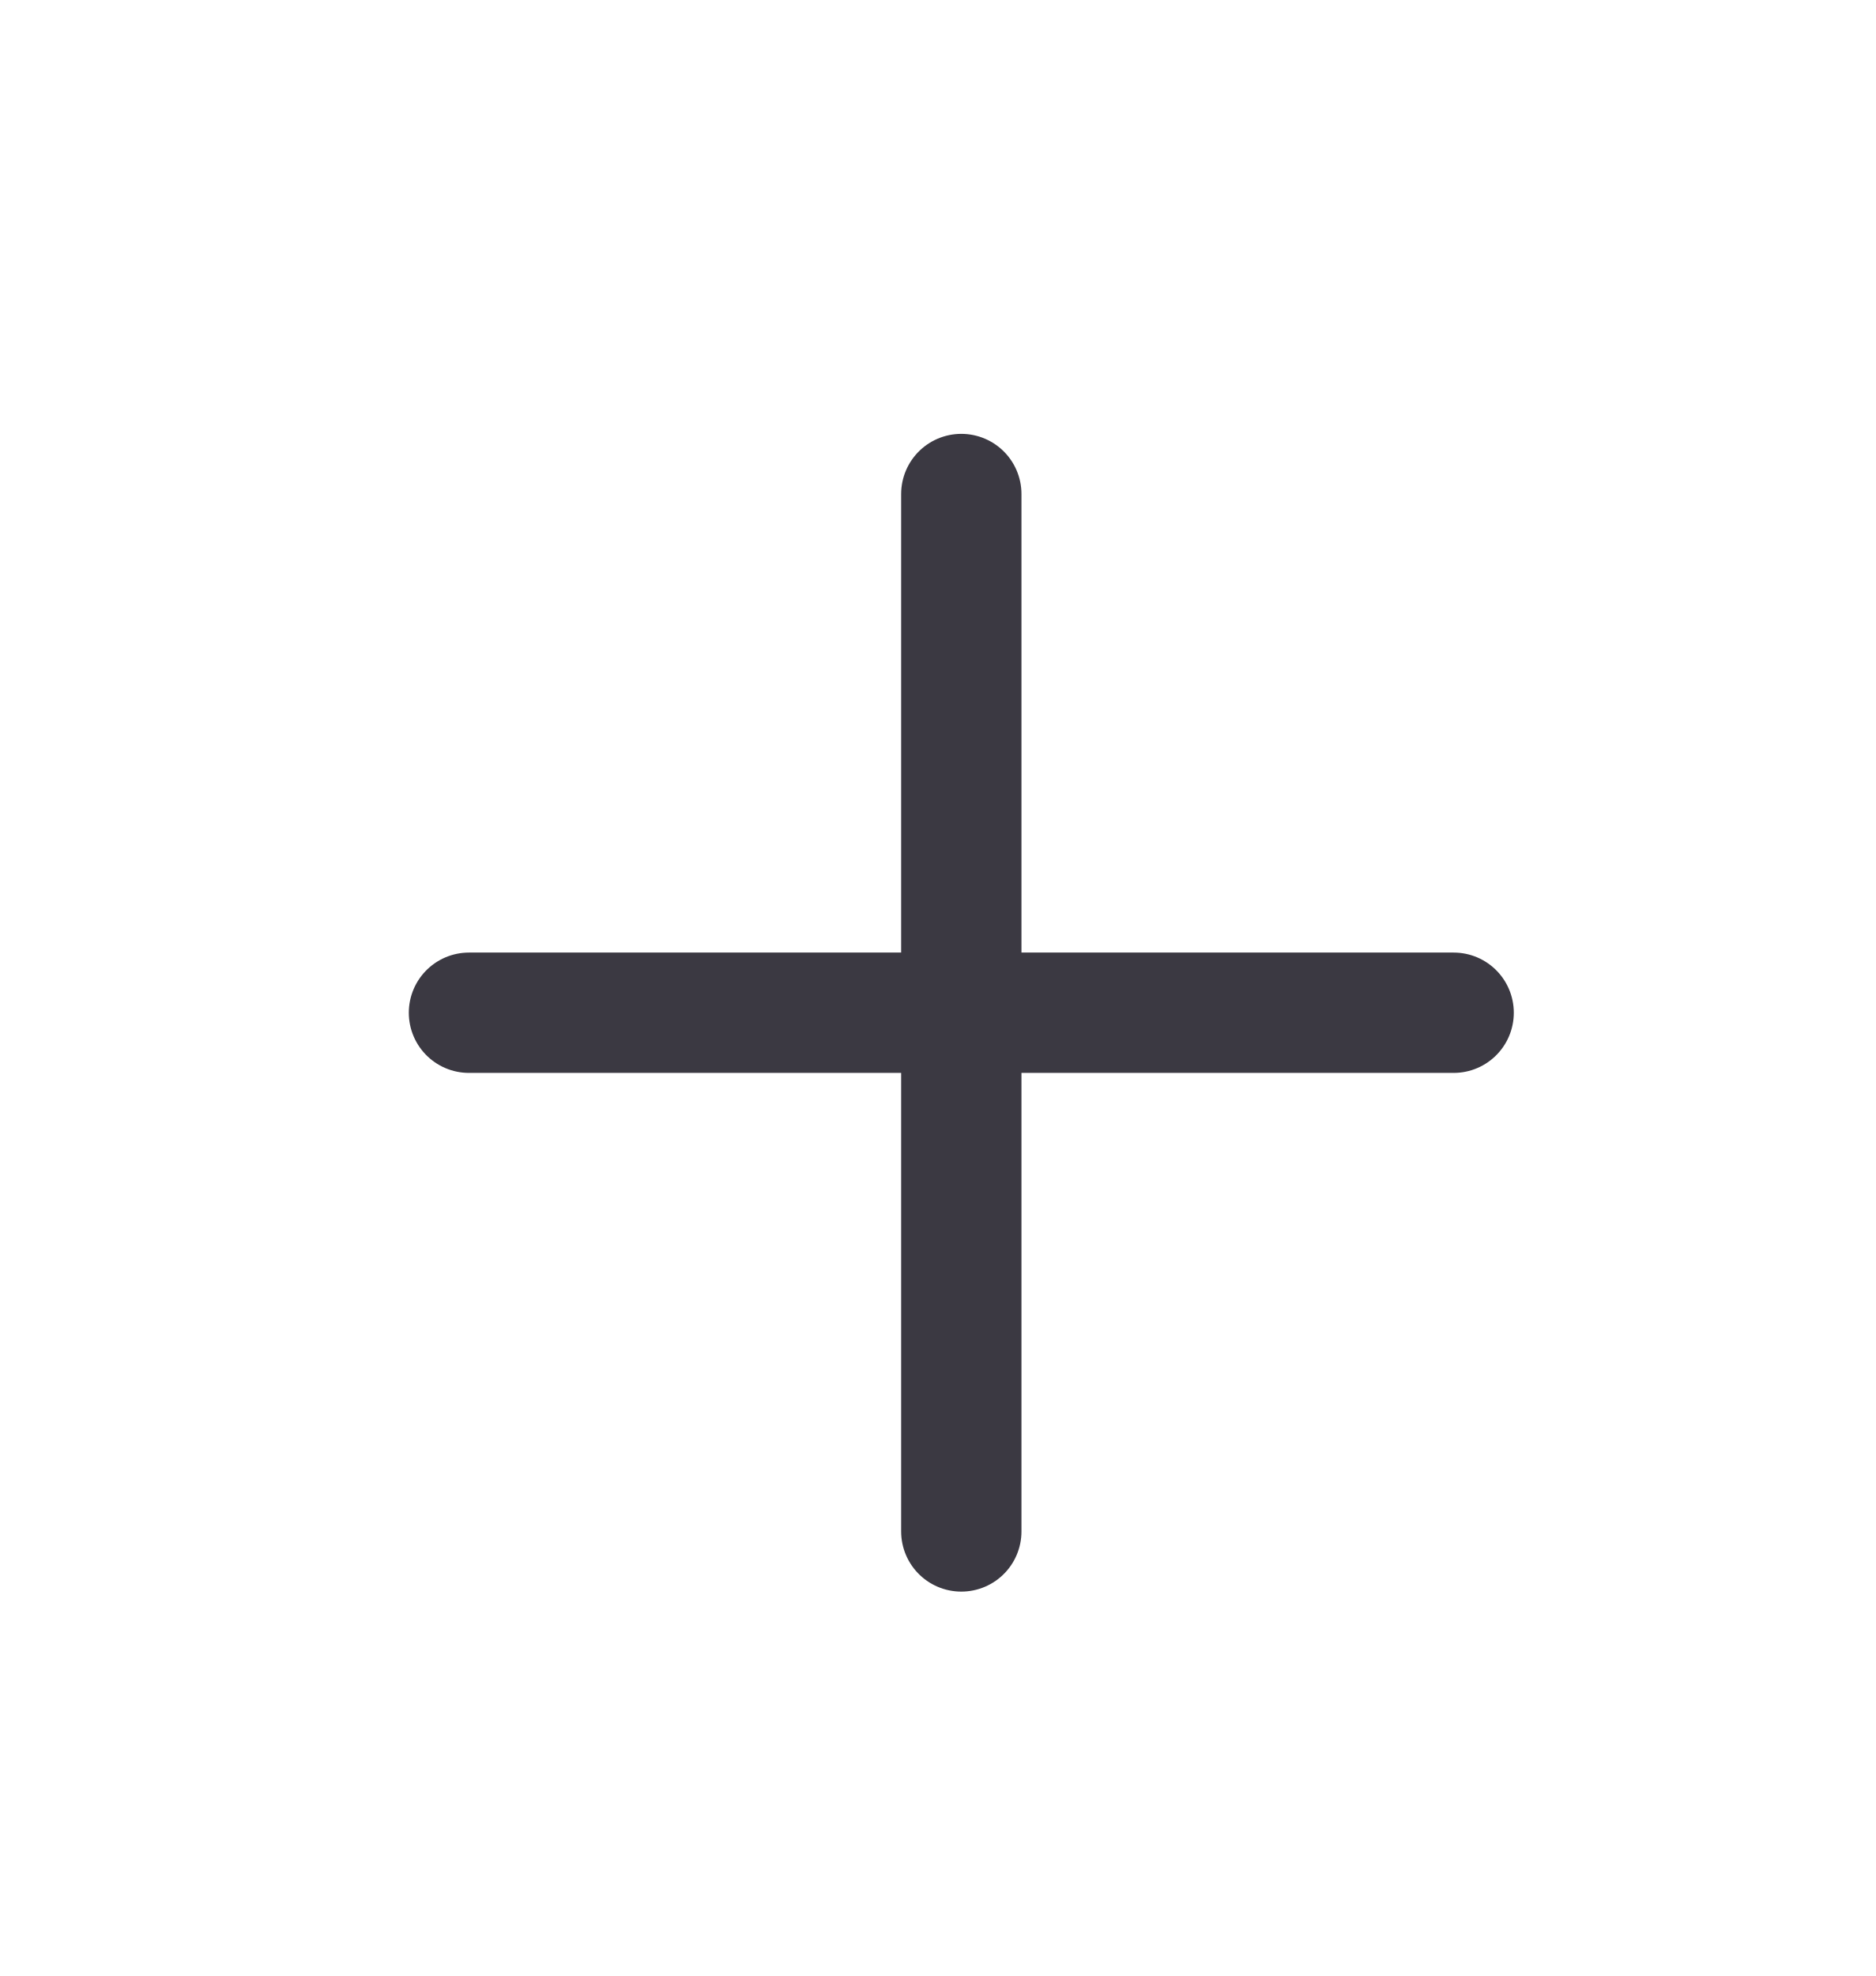
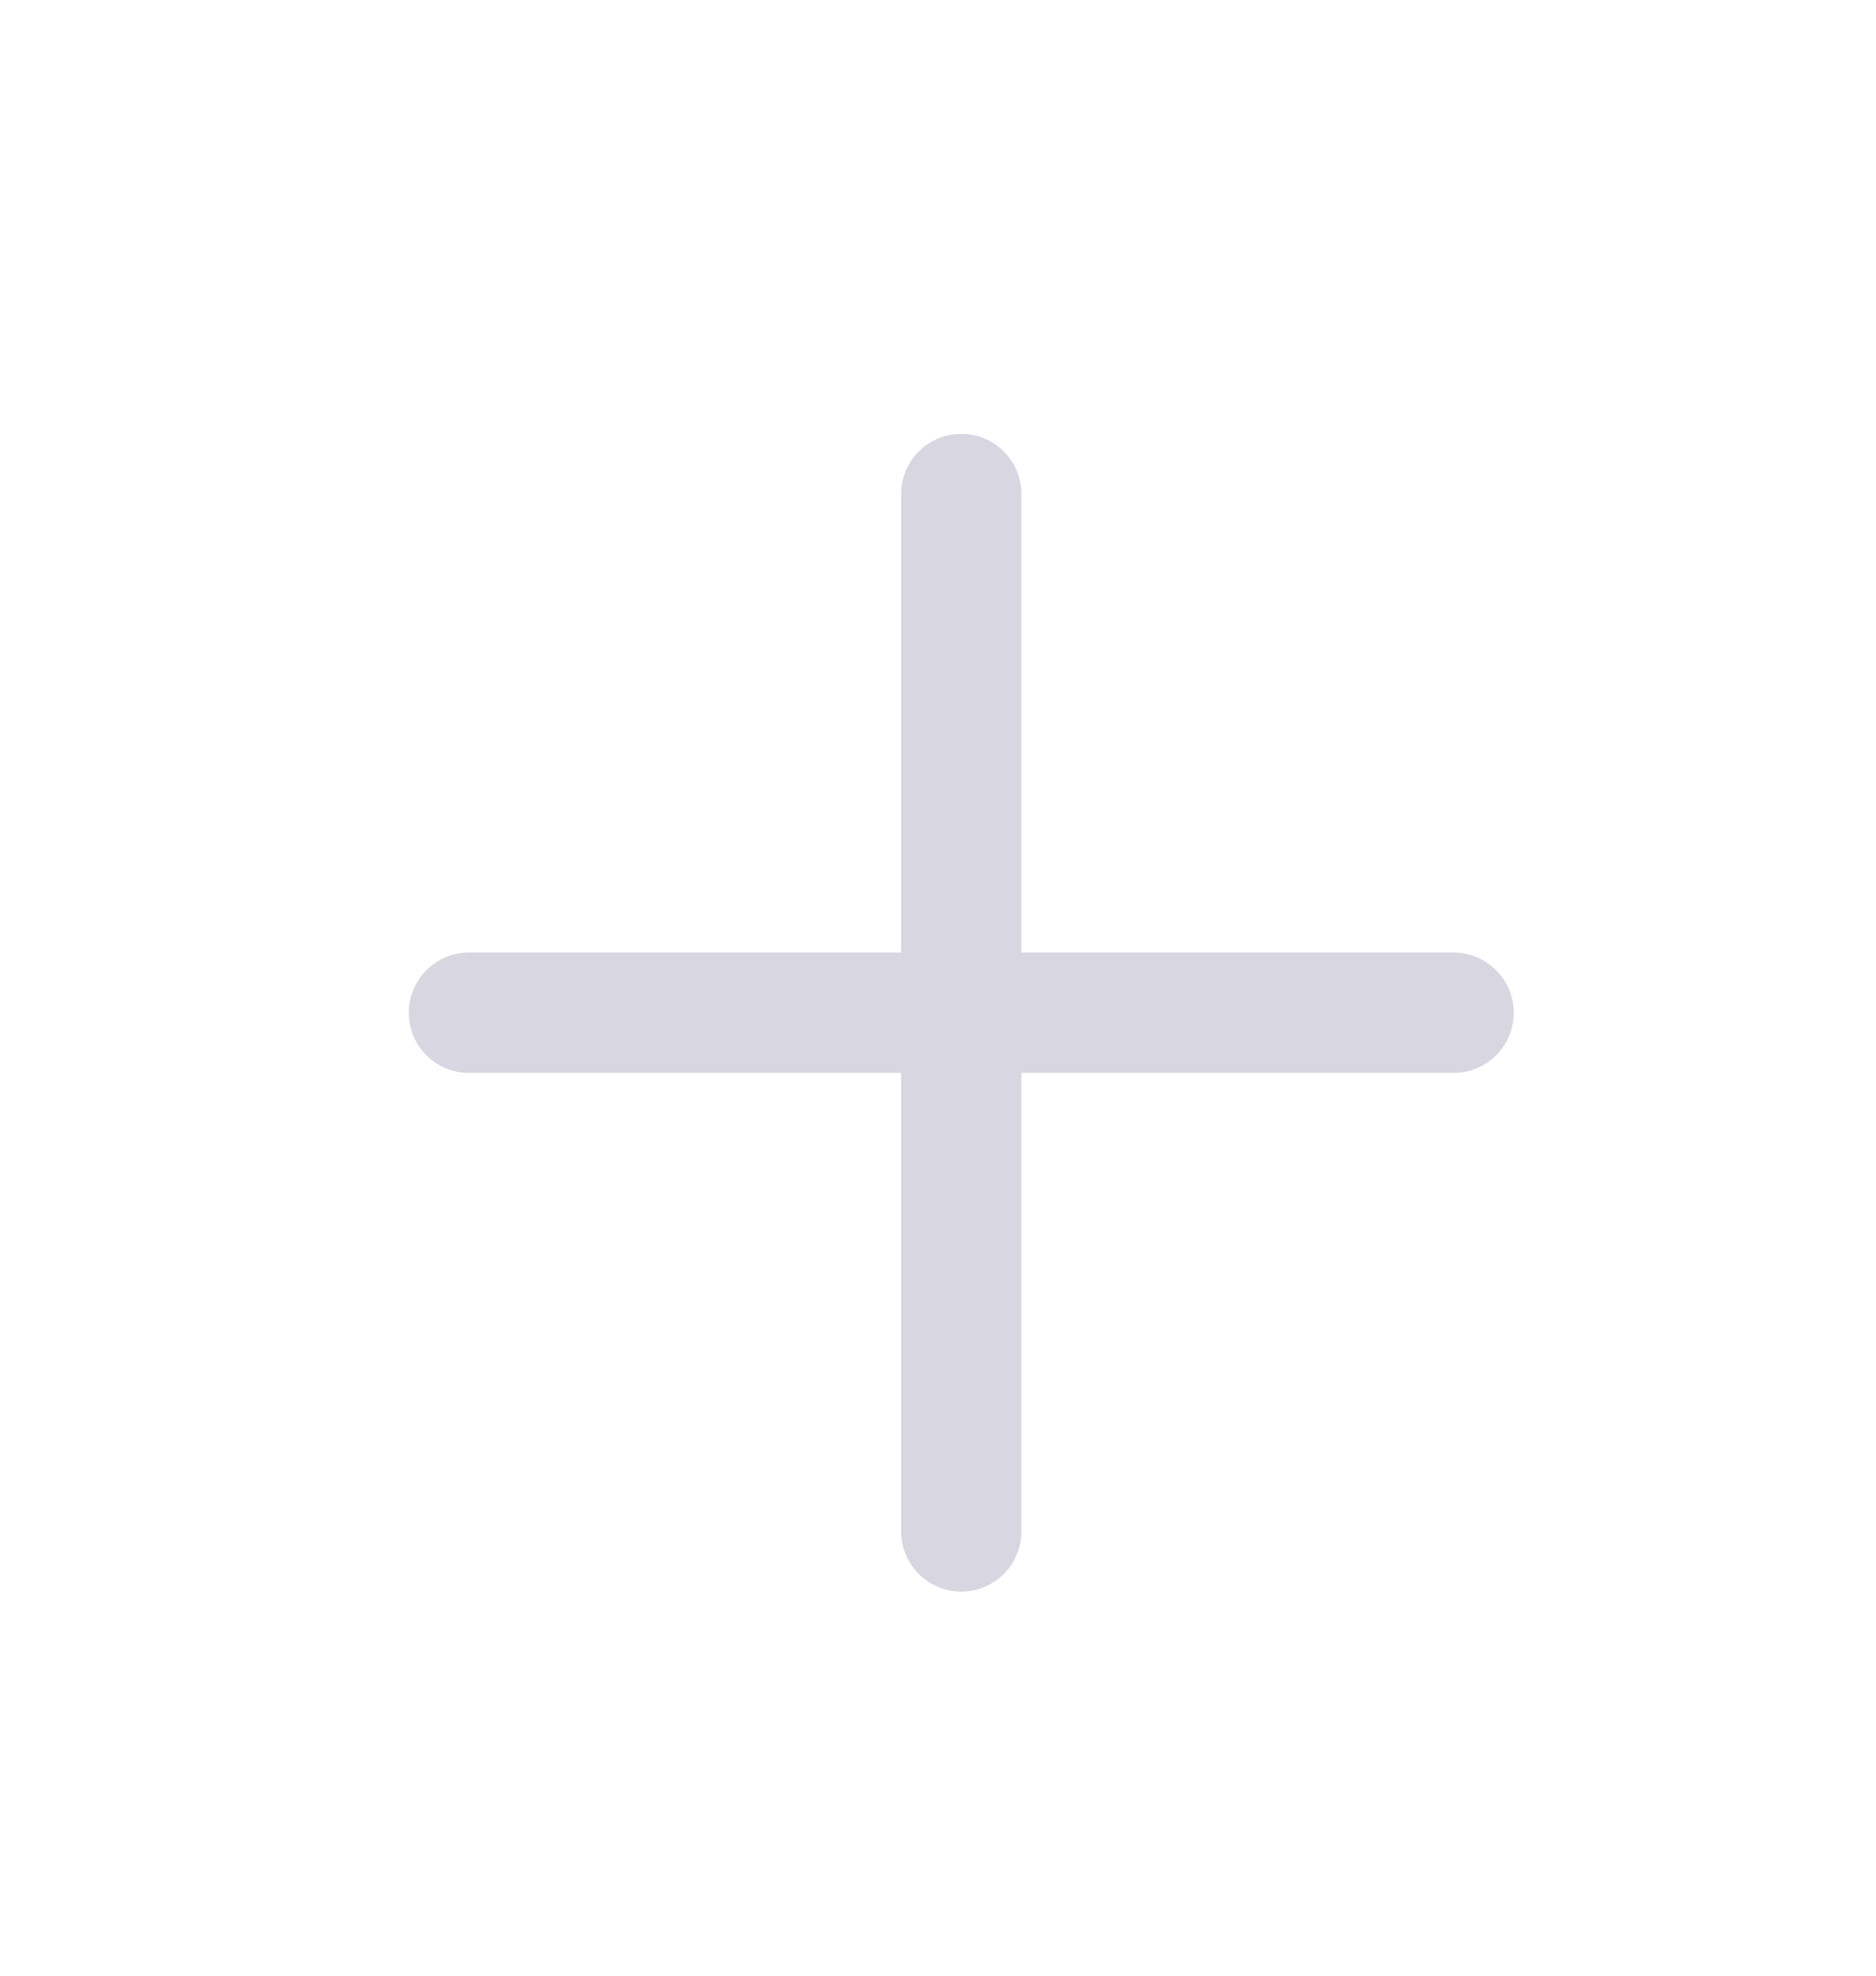
<svg xmlns="http://www.w3.org/2000/svg" preserveAspectRatio="none" overflow="visible" style="display: block;" width="84.459" height="88.963" viewBox="0 0 84.459 88.963" fill="none">
  <g id="Linear / Essentional, UI / Add Circle">
-     <path id="Vector" d="M65.46 45.595H43.289M43.289 45.595L21.118 45.595M43.289 45.595L43.289 22.242M43.289 45.595L43.289 68.948" stroke-width="5.418" stroke-linecap="round" stroke="#3B3942" />
+     <path id="Vector" d="M65.458 45.595H43.288M43.288 45.595L21.117 45.595M43.288 45.595L43.288 22.242M43.288 45.595L43.288 68.948" stroke-width="5.418" stroke-linecap="round" stroke="#D8D6E0" />
  </g>
</svg>
